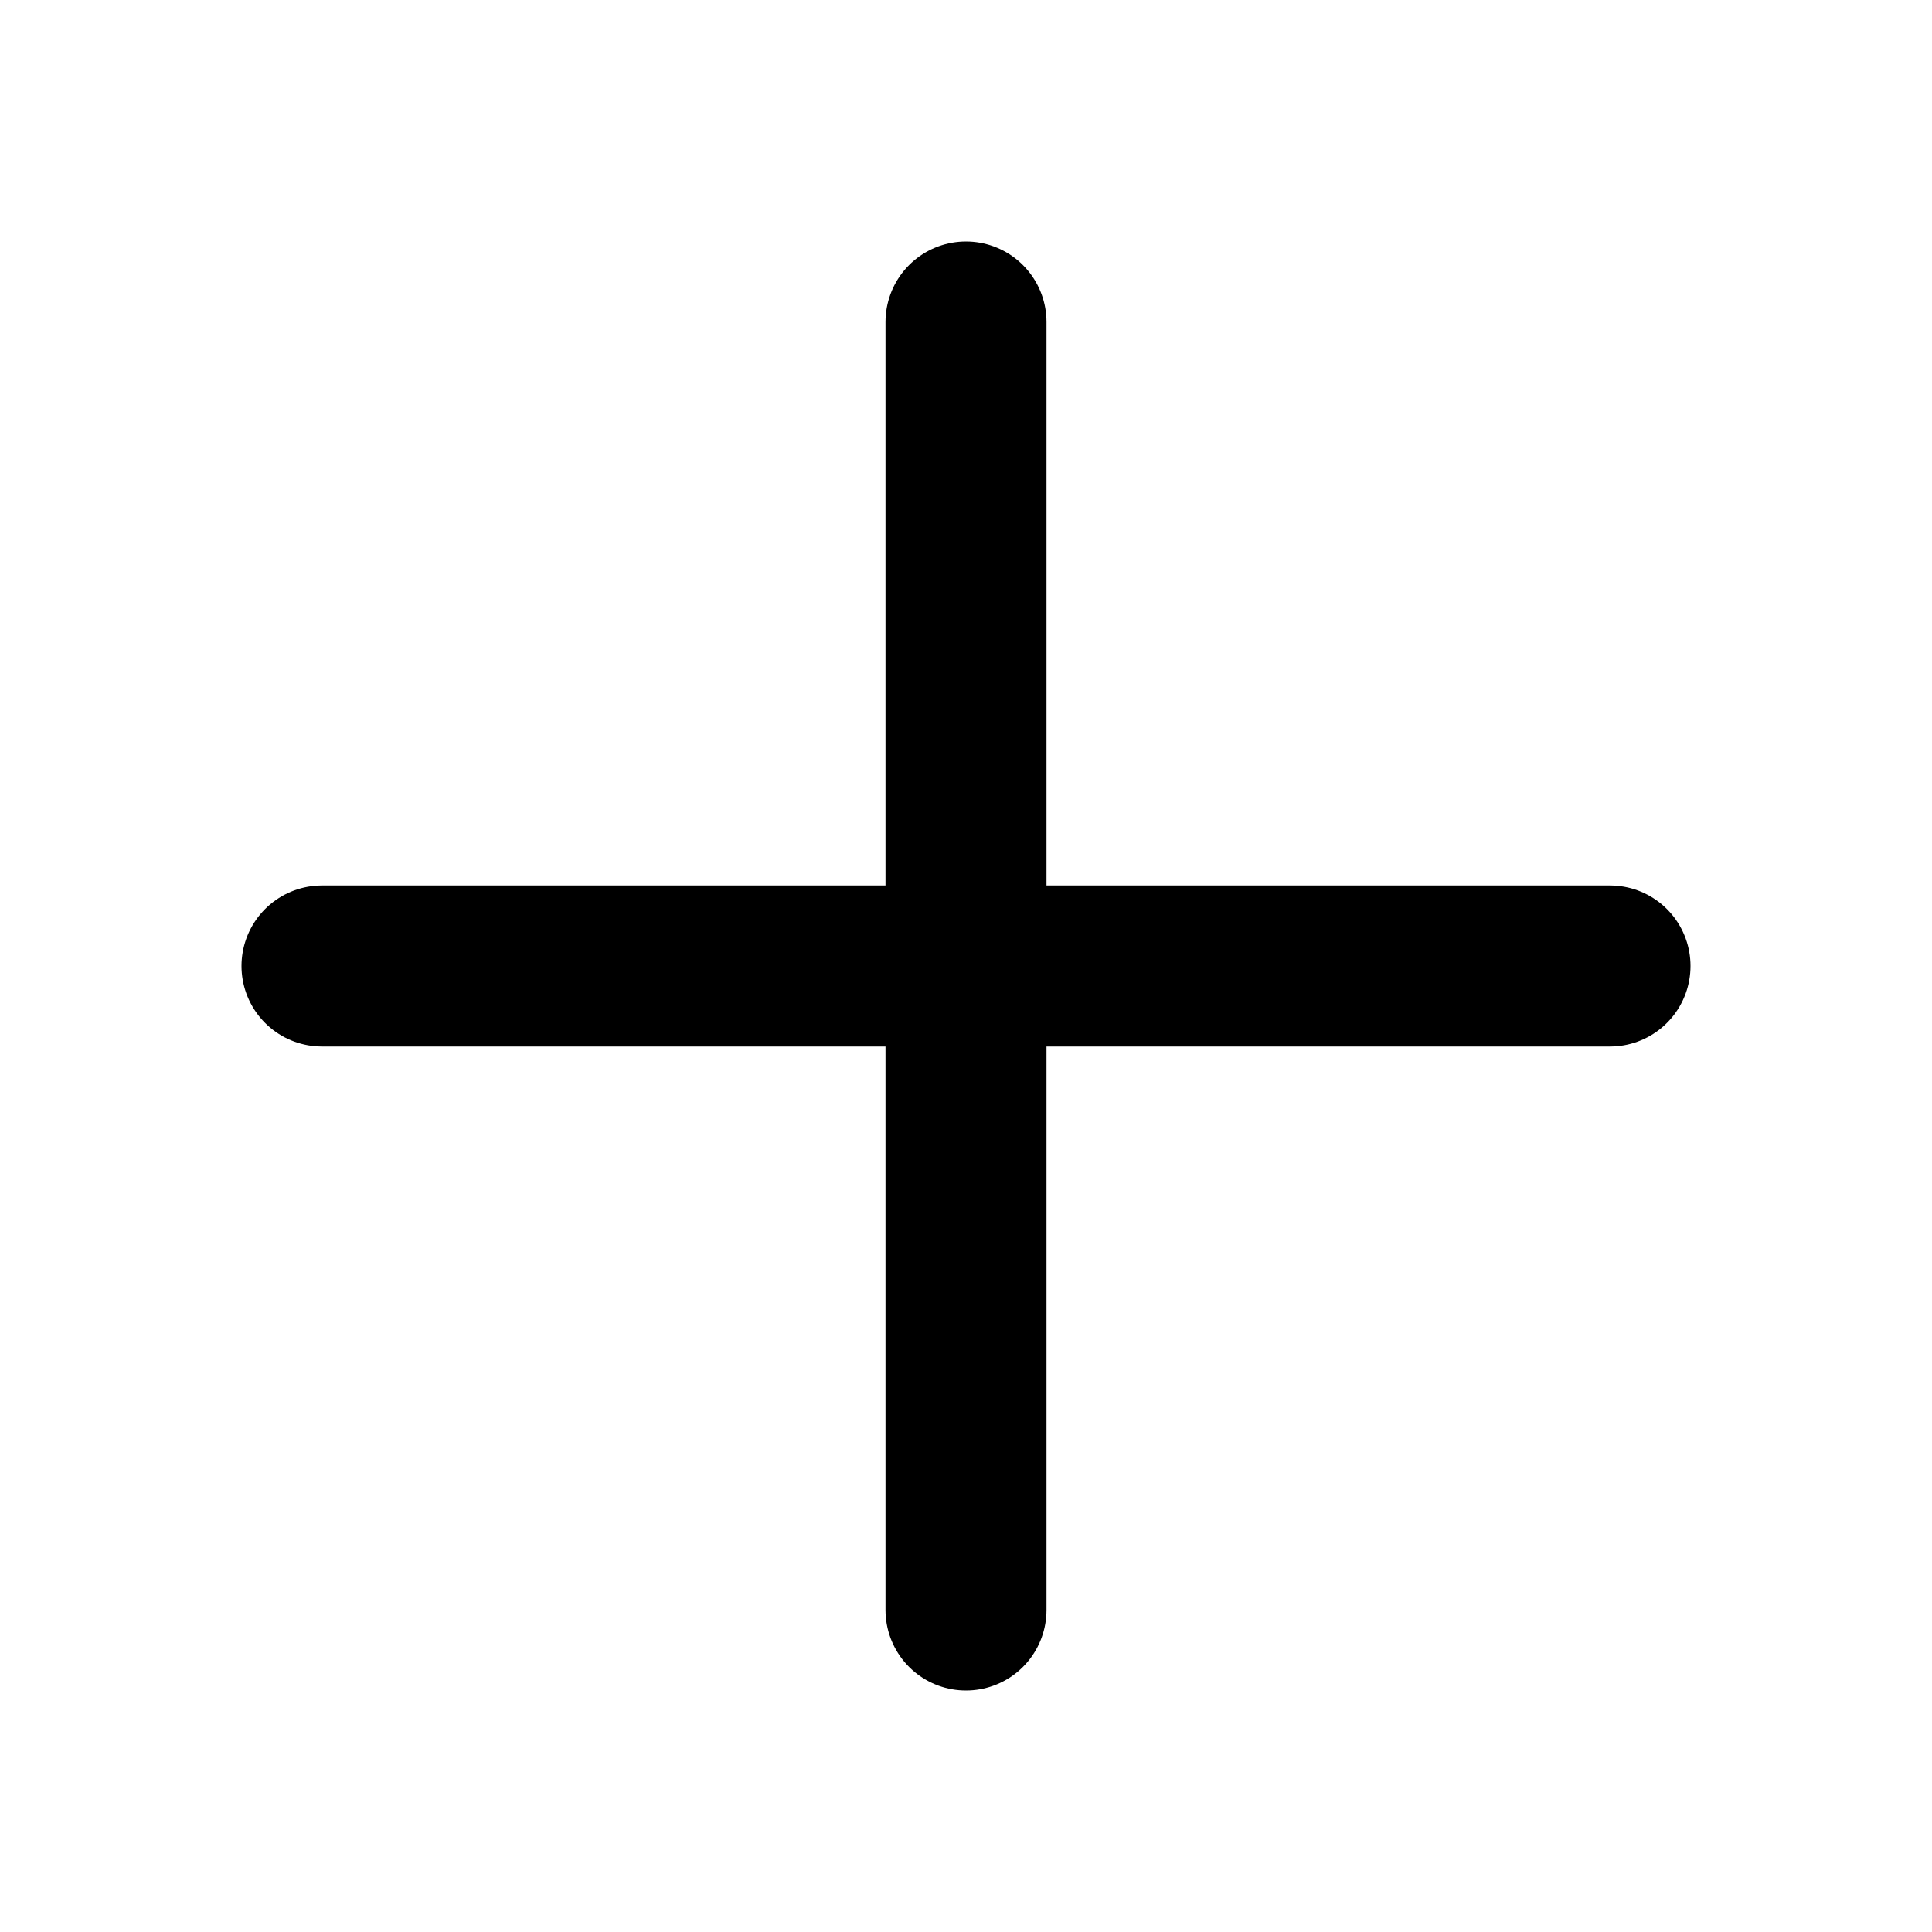
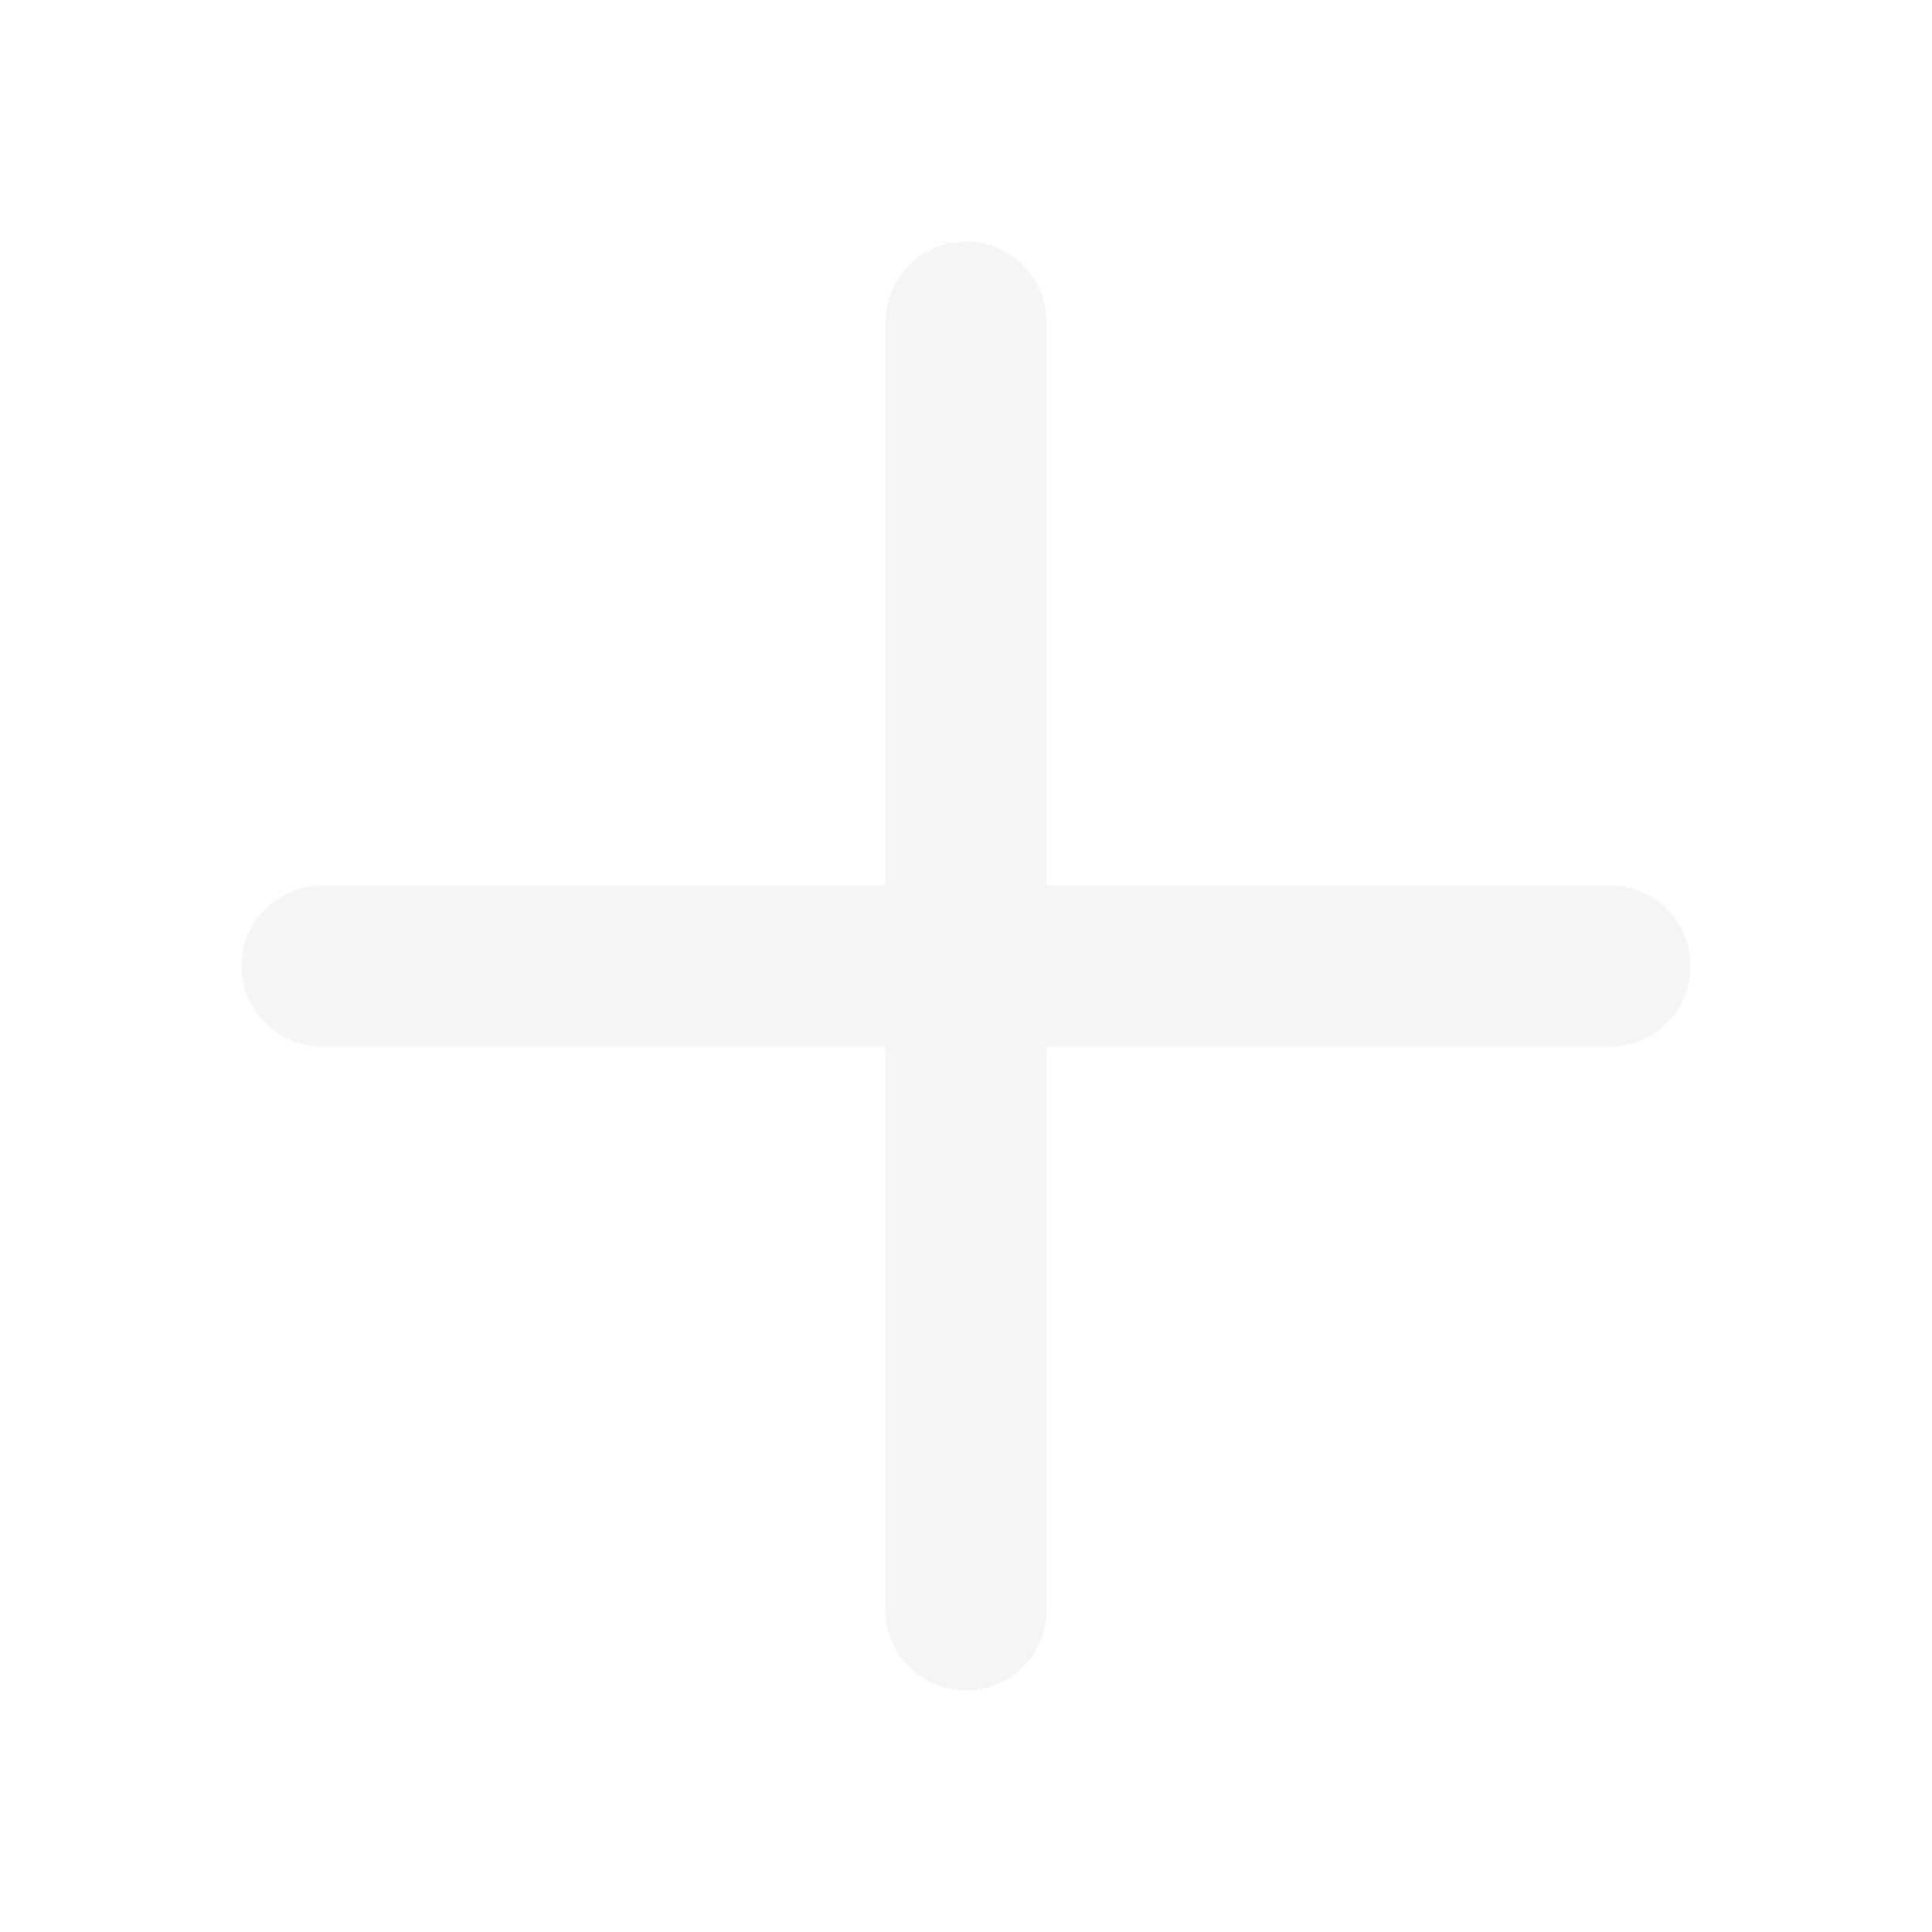
<svg xmlns="http://www.w3.org/2000/svg" width="800px" height="800px" viewBox="0 0 24 24" fill="none">
-   <path d="M4 12H20M12 4V20" stroke="#000000" stroke-width="2" stroke-linecap="round" stroke-linejoin="round" />
+   <path d="M4 12H20M12 4V20" stroke="#F5F5F5" stroke-width="2" stroke-linecap="round" stroke-linejoin="round" />
</svg>
